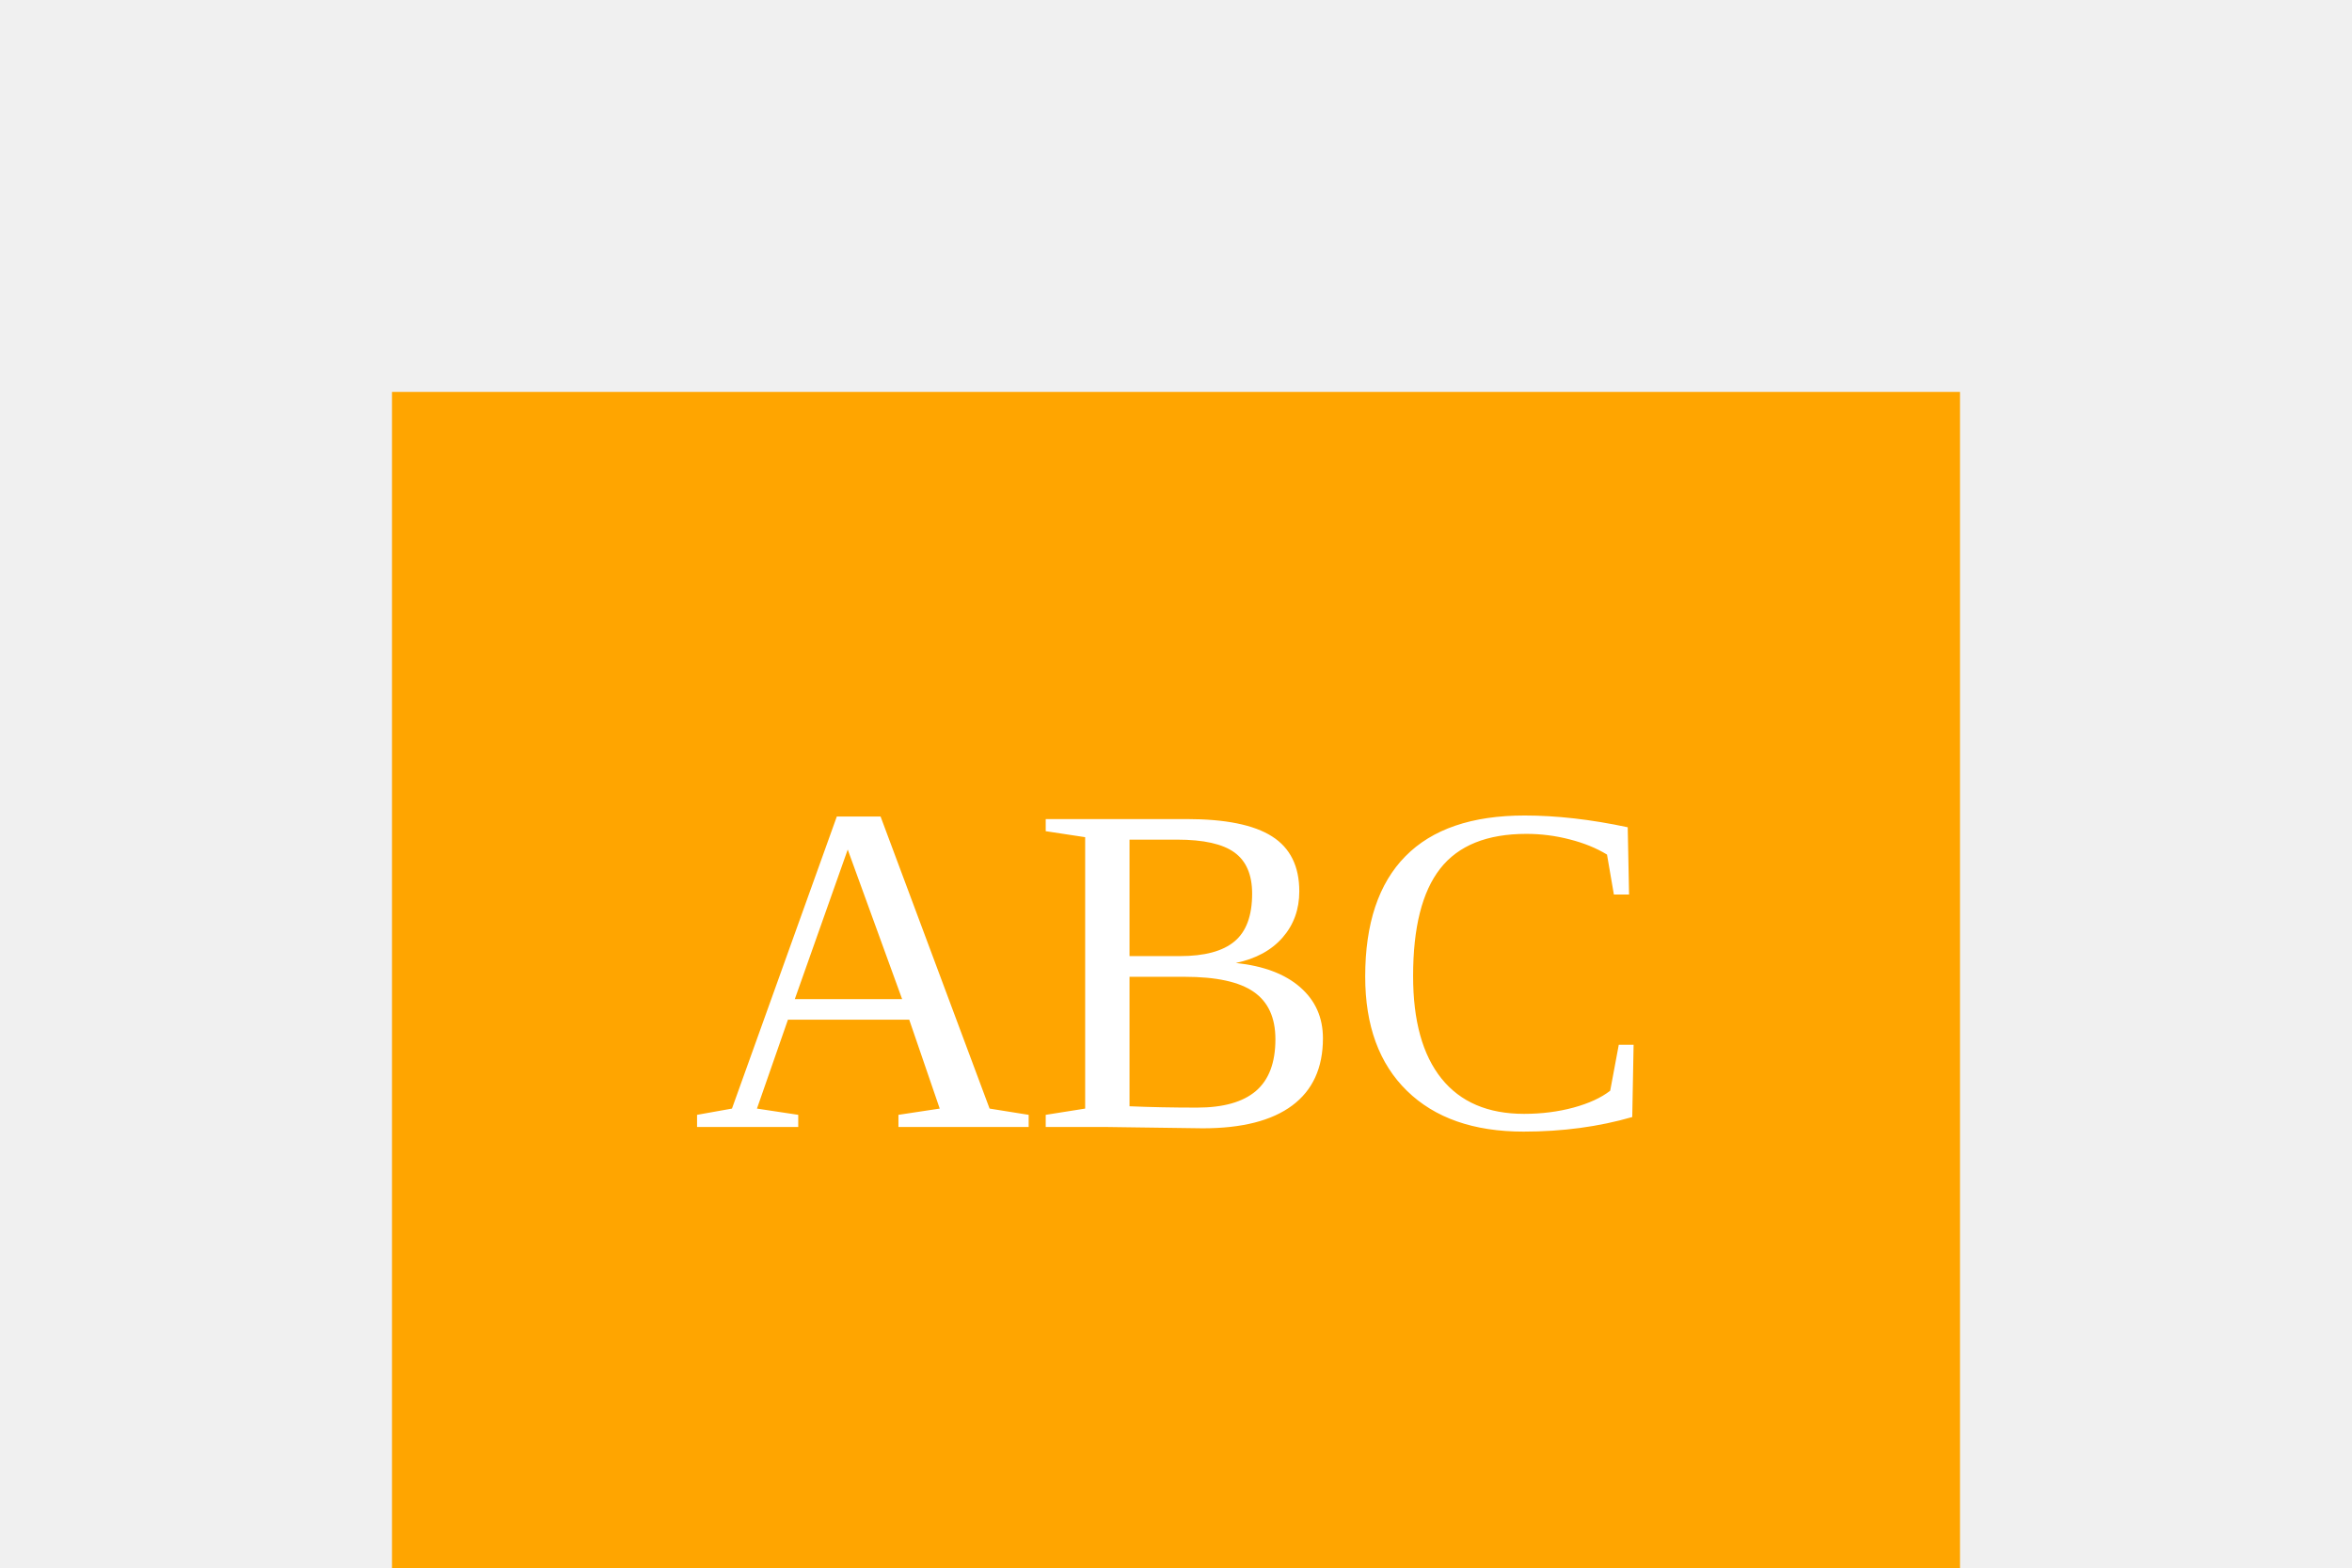
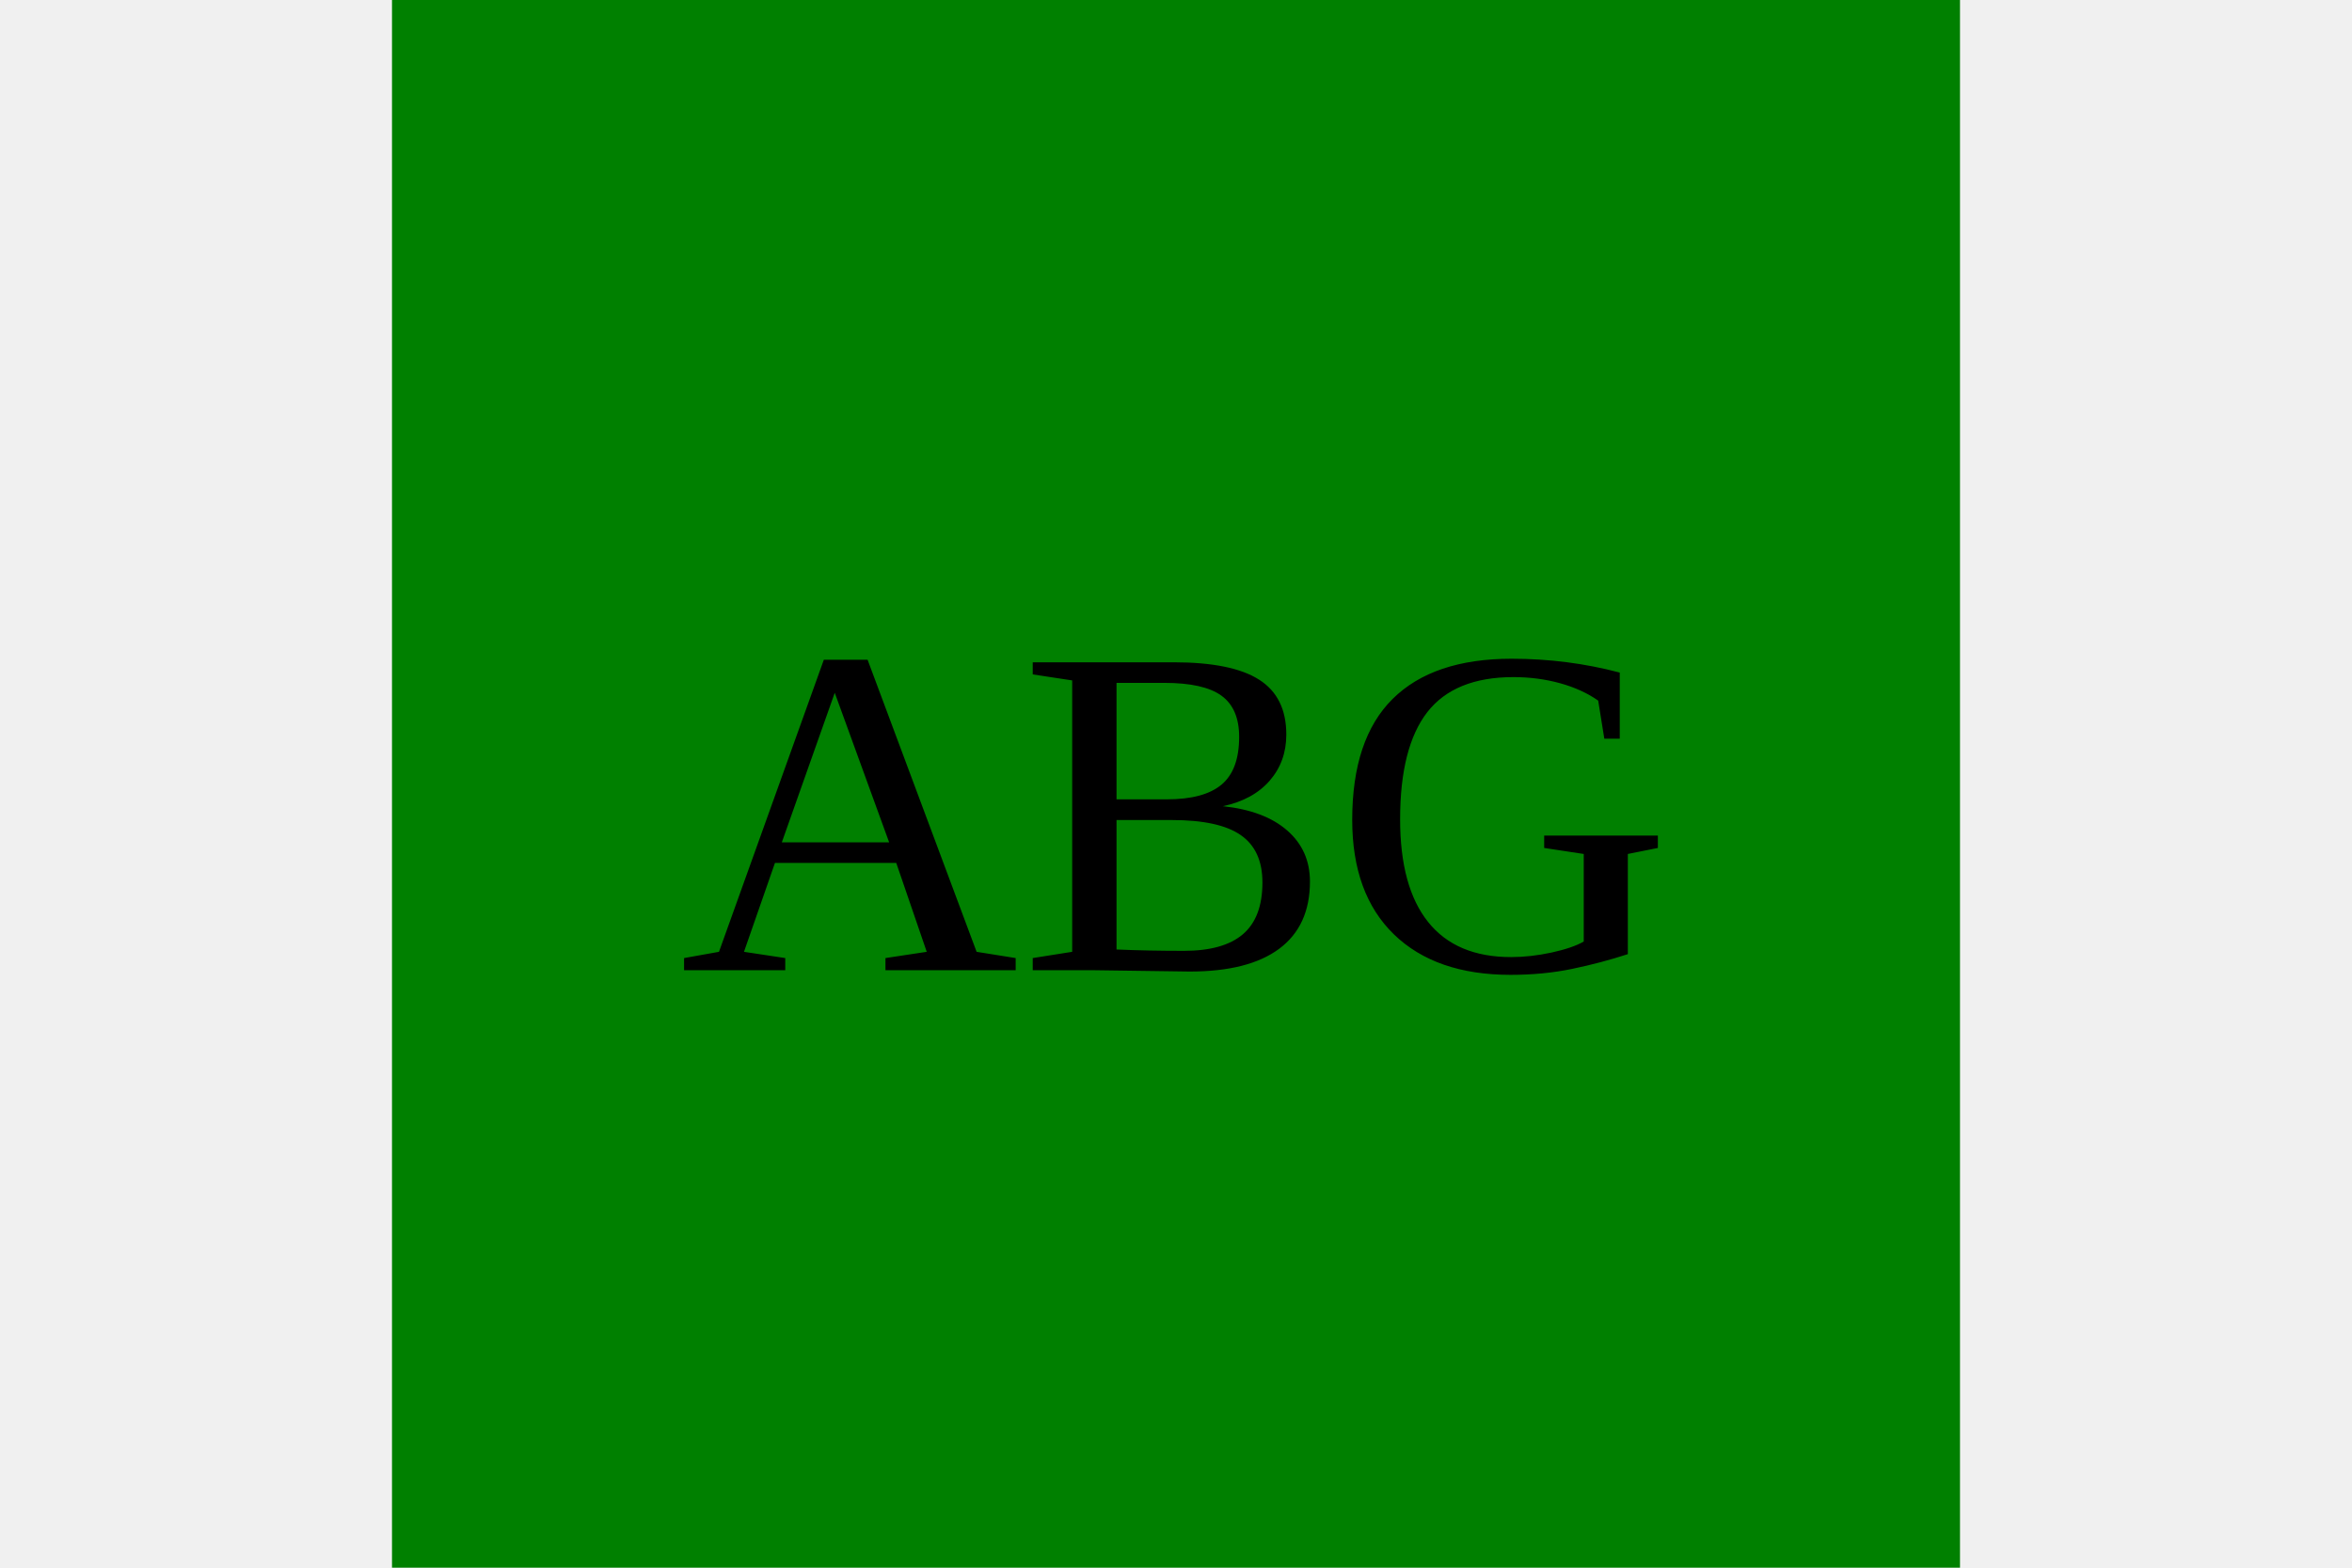
<svg xmlns="http://www.w3.org/2000/svg" width="300" height="200">
-   <rect x="50" y="50" width="200" height="200" fill="orange" />
-   <text x="150" y="130" text-anchor="middle" dominant-baseline="middle" fill="white" font-size="60">ABC</text>
+   <rect x="50" y="0" width="200" height="200" fill="Green" />
+   <text x="150" y="110" text-anchor="middle" dominant-baseline="middle" fill="wine" font-size="60">ABG</text>
</svg>
